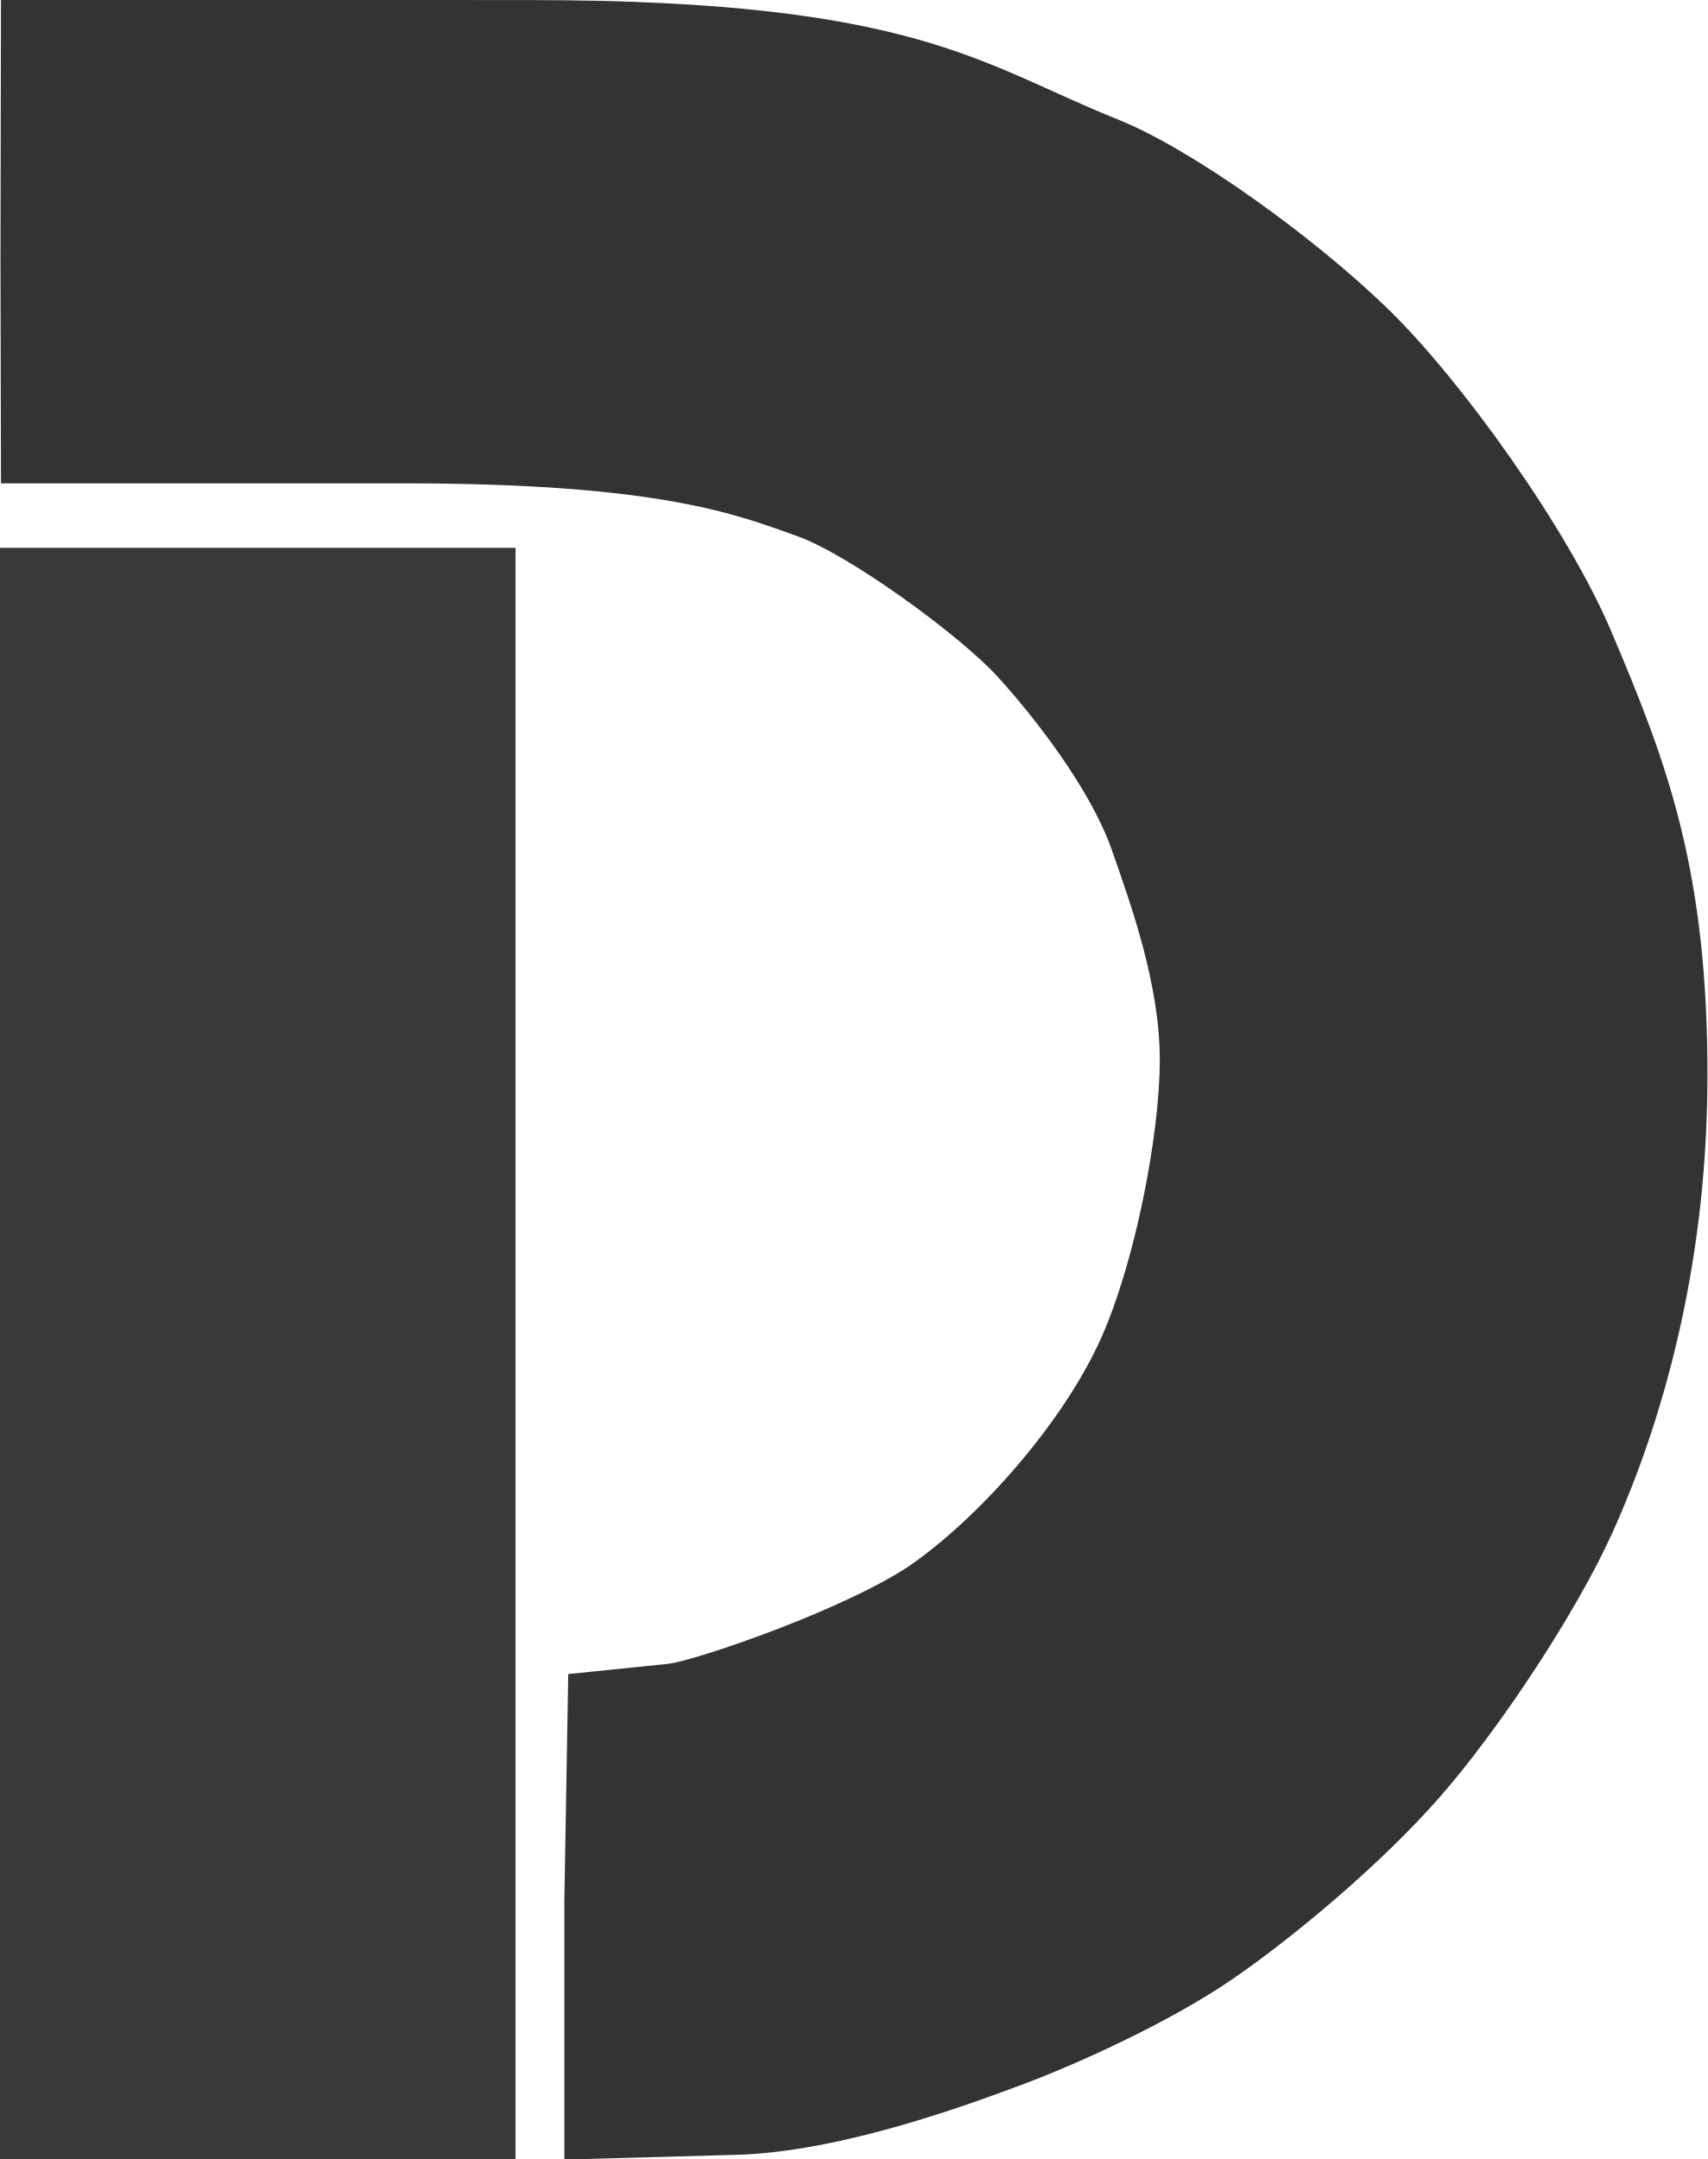
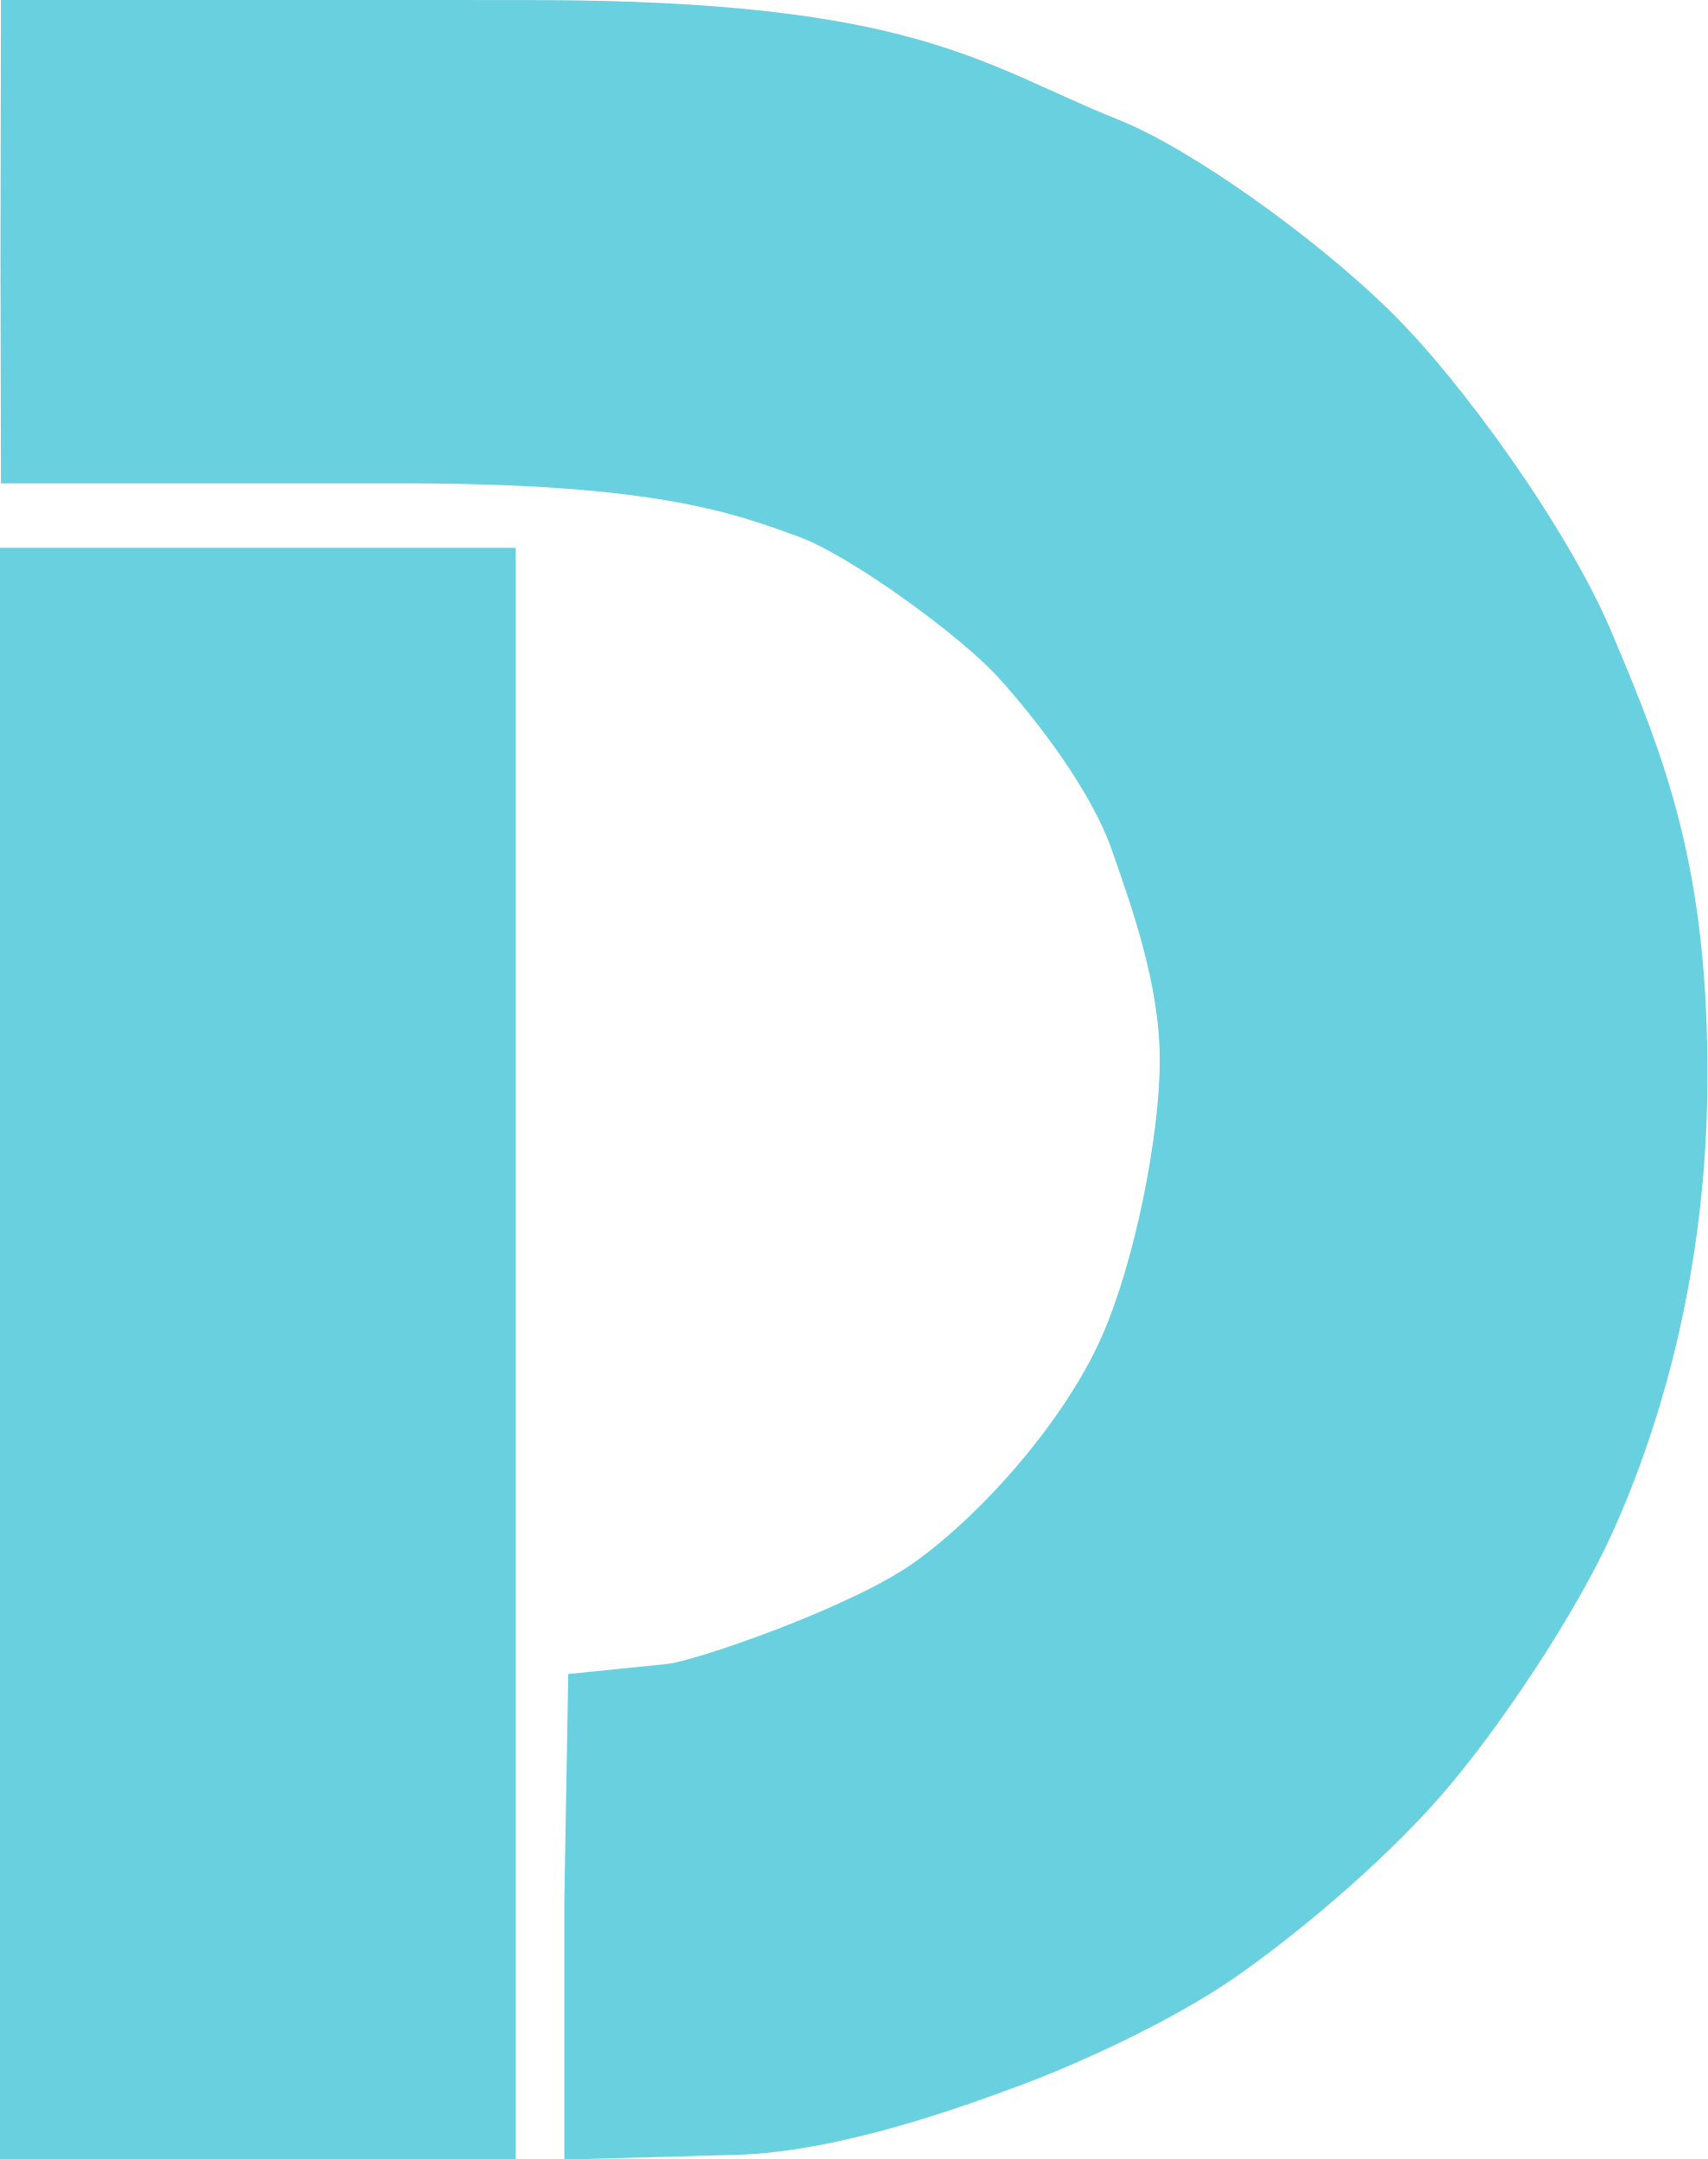
<svg xmlns="http://www.w3.org/2000/svg" version="1.2" viewBox="0 0 70.667 89.333" width="70.667" height="89.333" id="svg10" xml:space="preserve">
  <defs id="defs5">
    <linearGradient id="linearGradient2875">
      <stop style="stop-color:#414141;stop-opacity:1;" offset="0" id="stop2873" />
    </linearGradient>
  </defs>
  <style id="style7" />
-   <path style="display:inline;fill:#333333;stroke-width:1" d="m 23.353,78.69 0.162,-9.423 4.111,-0.42 c 1.131,-0.115 7.652,-2.354 10.243,-4.222 2.903,-2.093 6.21,-5.915 7.707,-9.281 1.394,-3.132 2.418,-8.381 2.418,-11.486 0,-3.105 -1.166,-6.354 -1.989,-8.701 C 45.136,32.675 42.853,29.724 41.288,28.005 39.724,26.285 35.127,22.948 33.025,22.197 30.54,21.308 27.361,20 16.733,20 H 0.04 L 0.02,10.741 0.04,-0.013 22.017,0.003 c 15.899,0.012 18.612,2.689 24.227,4.933 3.099,1.238 8.138,4.88 11.185,7.838 3.048,2.958 7.456,9.121 9.243,13.339 2.273,5.365 4.038,9.855 3.984,18.697 -0.048,7.8 -1.928,14.175 -3.933,18.612 -1.508,3.337 -4.711,8.167 -7.169,10.966 -2.458,2.8 -6.13,5.849 -8.6,7.535 -2.534,1.73 -6.29,3.448 -8.643,4.327 -2.517,0.941 -7.607,2.792 -11.844,2.91 l -7.113,0.197 z" id="path5927" />
-   <path style="display:inline;fill:#383838;fill-opacity:1;stroke:none;stroke-width:1;stroke-opacity:1" d="M 0,56 V 22.667 H 10.667 21.333 V 56 89.333 H 10.667 0 Z" id="path5925" />
+   <path style="display:inline;fill:#69d0e0;stroke-width:1;fill-opacity:1" d="m 23.353,78.69 0.162,-9.423 4.111,-0.42 c 1.131,-0.115 7.652,-2.354 10.243,-4.222 2.903,-2.093 6.21,-5.915 7.707,-9.281 1.394,-3.132 2.418,-8.381 2.418,-11.486 0,-3.105 -1.166,-6.354 -1.989,-8.701 C 45.136,32.675 42.853,29.724 41.288,28.005 39.724,26.285 35.127,22.948 33.025,22.197 30.54,21.308 27.361,20 16.733,20 H 0.04 L 0.02,10.741 0.04,-0.013 22.017,0.003 c 15.899,0.012 18.612,2.689 24.227,4.933 3.099,1.238 8.138,4.88 11.185,7.838 3.048,2.958 7.456,9.121 9.243,13.339 2.273,5.365 4.038,9.855 3.984,18.697 -0.048,7.8 -1.928,14.175 -3.933,18.612 -1.508,3.337 -4.711,8.167 -7.169,10.966 -2.458,2.8 -6.13,5.849 -8.6,7.535 -2.534,1.73 -6.29,3.448 -8.643,4.327 -2.517,0.941 -7.607,2.792 -11.844,2.91 l -7.113,0.197 z" id="path5927" />
+   <path style="display:inline;fill:#69d0e0;fill-opacity:1;stroke:none;stroke-width:1;stroke-opacity:1" d="M 0,56 V 22.667 H 10.667 21.333 V 56 89.333 H 10.667 0 Z" id="path5925" />
</svg>
